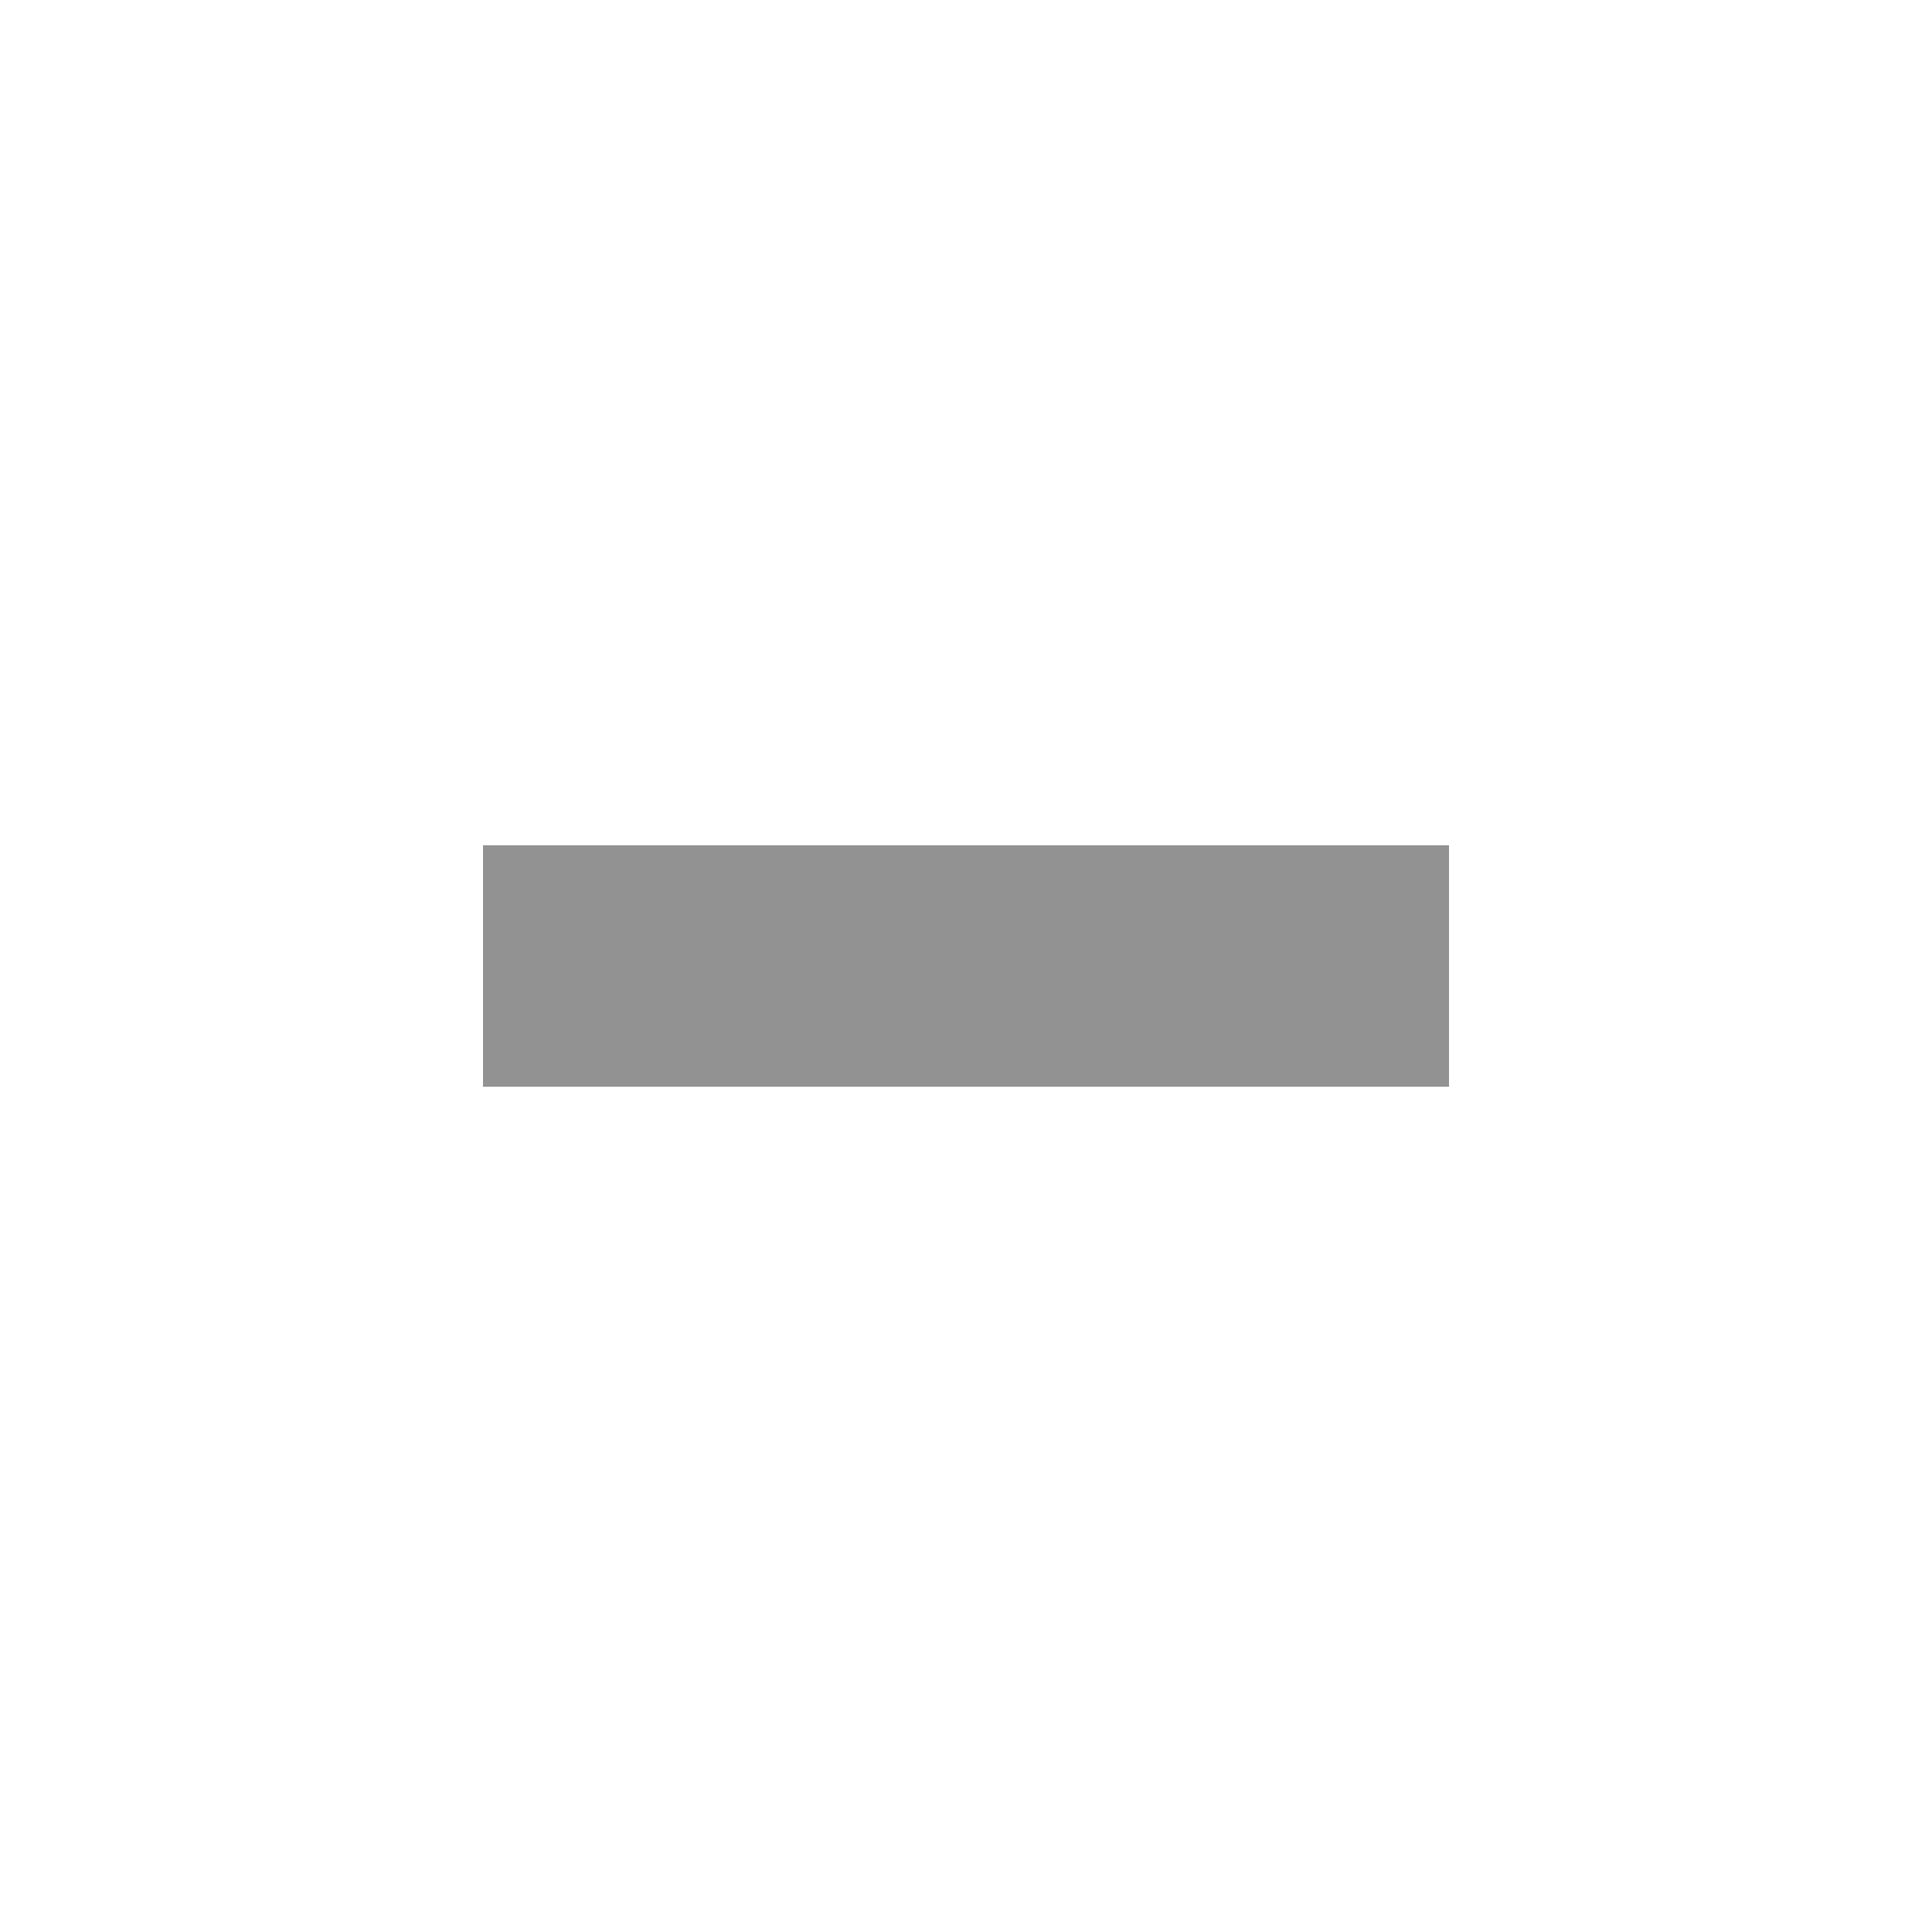
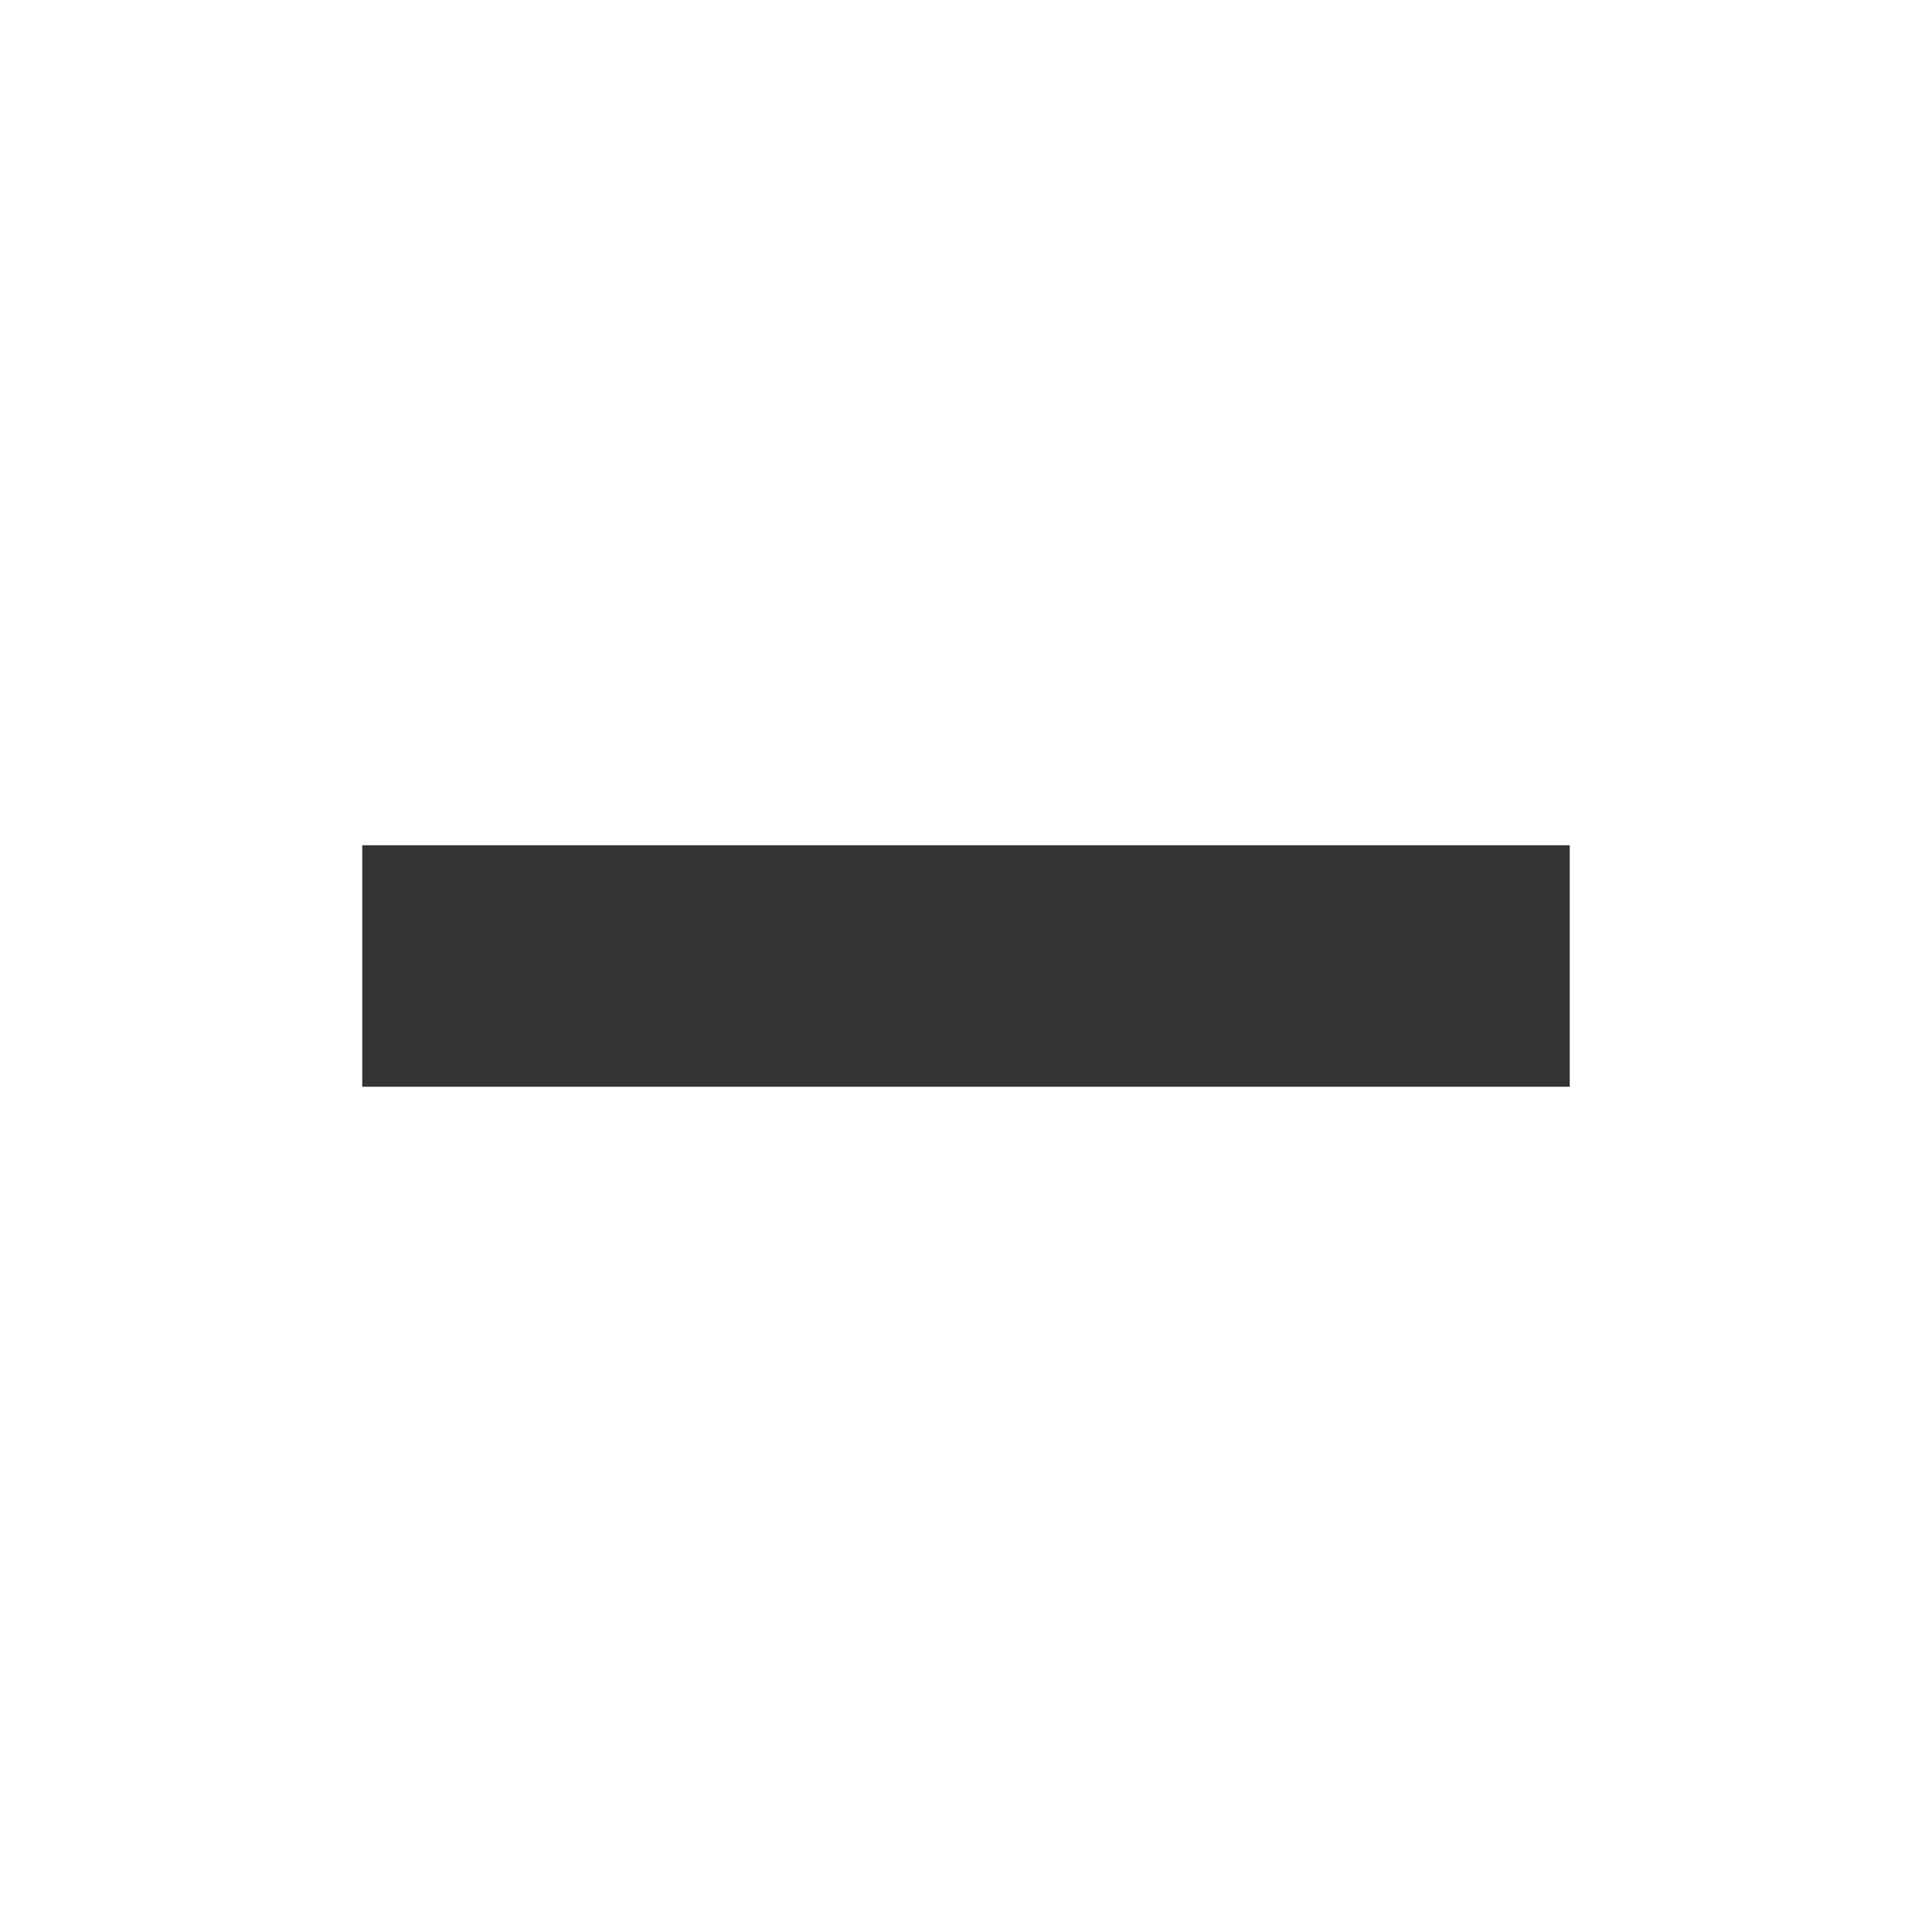
<svg xmlns="http://www.w3.org/2000/svg" height="16px" viewBox="0 0 16 16" width="16px" version="1.1" id="svg4" xml:space="preserve">
  <defs id="defs8">
    <style type="text/css" id="current-color-scheme-36">
      .ColorScheme-Text {
        color:#eff0f1;
      }
      .ColorScheme-NegativeText {
        color:#da4453;
      }
      </style>
    <style type="text/css" id="current-color-scheme-367">
      .ColorScheme-Text {
        color:#eff0f1;
      }
      .ColorScheme-NegativeText {
        color:#da4453;
      }
      </style>
    <style type="text/css" id="current-color-scheme-5">
      .ColorScheme-Text {
        color:#eff0f1;
      }
      .ColorScheme-NegativeText {
        color:#da4453;
      }
      </style>
    <style type="text/css" id="current-color-scheme-36-3">
      .ColorScheme-Text {
        color:#eff0f1;
      }
      .ColorScheme-NegativeText {
        color:#da4453;
      }
      </style>
    <style type="text/css" id="current-color-scheme-62">
      .ColorScheme-Text {
        color:#eff0f1;
      }
      .ColorScheme-NegativeText {
        color:#da4453;
      }
      </style>
    <style type="text/css" id="current-color-scheme-5-9">
      .ColorScheme-Text {
        color:#eff0f1;
      }
      .ColorScheme-NegativeText {
        color:#da4453;
      }
      </style>
    <style type="text/css" id="current-color-scheme-36-3-1">
      .ColorScheme-Text {
        color:#eff0f1;
      }
      .ColorScheme-NegativeText {
        color:#da4453;
      }
      </style>
  </defs>
  <style type="text/css" id="current-color-scheme">
        .ColorScheme-Text {
            color:#eff0f1;
        }
    </style>
  <style type="text/css" id="current-color-scheme-535">
        .ColorScheme-Text {
            color:#eff0f1;
        }
    </style>
  <style type="text/css" id="current-color-scheme-53">
        .ColorScheme-Text {
            color:#eff0f1;
        }
    </style>
  <style type="text/css" id="current-color-scheme-3">
        .ColorScheme-Text {
            color:#eff0f1;
        }
    </style>
  <style type="text/css" id="current-color-scheme-3-5">
        .ColorScheme-Text {
            color:#eff0f1;
        }
    </style>
  <style type="text/css" id="current-color-scheme-3-3">
        .ColorScheme-Text {
            color:#eff0f1;
        }
    </style>
  <style type="text/css" id="current-color-scheme-36-35">
        .ColorScheme-Text {
            color:#eff0f1;
        }
    </style>
  <style type="text/css" id="current-color-scheme-6">
        .ColorScheme-Text {
            color:#eff0f1;
        }
    </style>
  <style type="text/css" id="current-color-scheme-3-7">
        .ColorScheme-Text {
            color:#eff0f1;
        }
    </style>
  <style type="text/css" id="current-color-scheme-3-2">
        .ColorScheme-Text {
            color:#eff0f1;
        }
    </style>
  <style type="text/css" id="current-color-scheme-3-3-7">
        .ColorScheme-Text {
            color:#eff0f1;
        }
    </style>
  <style type="text/css" id="current-color-scheme-36-0">
        .ColorScheme-Text {
            color:#eff0f1;
        }
    </style>
  <style type="text/css" id="current-color-scheme-6-9">
        .ColorScheme-Text {
            color:#eff0f1;
        }
    </style>
  <style type="text/css" id="current-color-scheme-3-7-3">
        .ColorScheme-Text {
            color:#eff0f1;
        }
    </style>
-   <rect style="fill:#262626;fill-opacity:0.5;stroke-width:1.414" id="rect1" width="8" height="2" x="4" y="7" />
+   <rect fill="#666" height="2" overflow="visible" style="color:#bebebe;fill:#333333;fill-opacity:1;marker:none" width="10" x="3" y="7" id="rect1-3" />
</svg>
